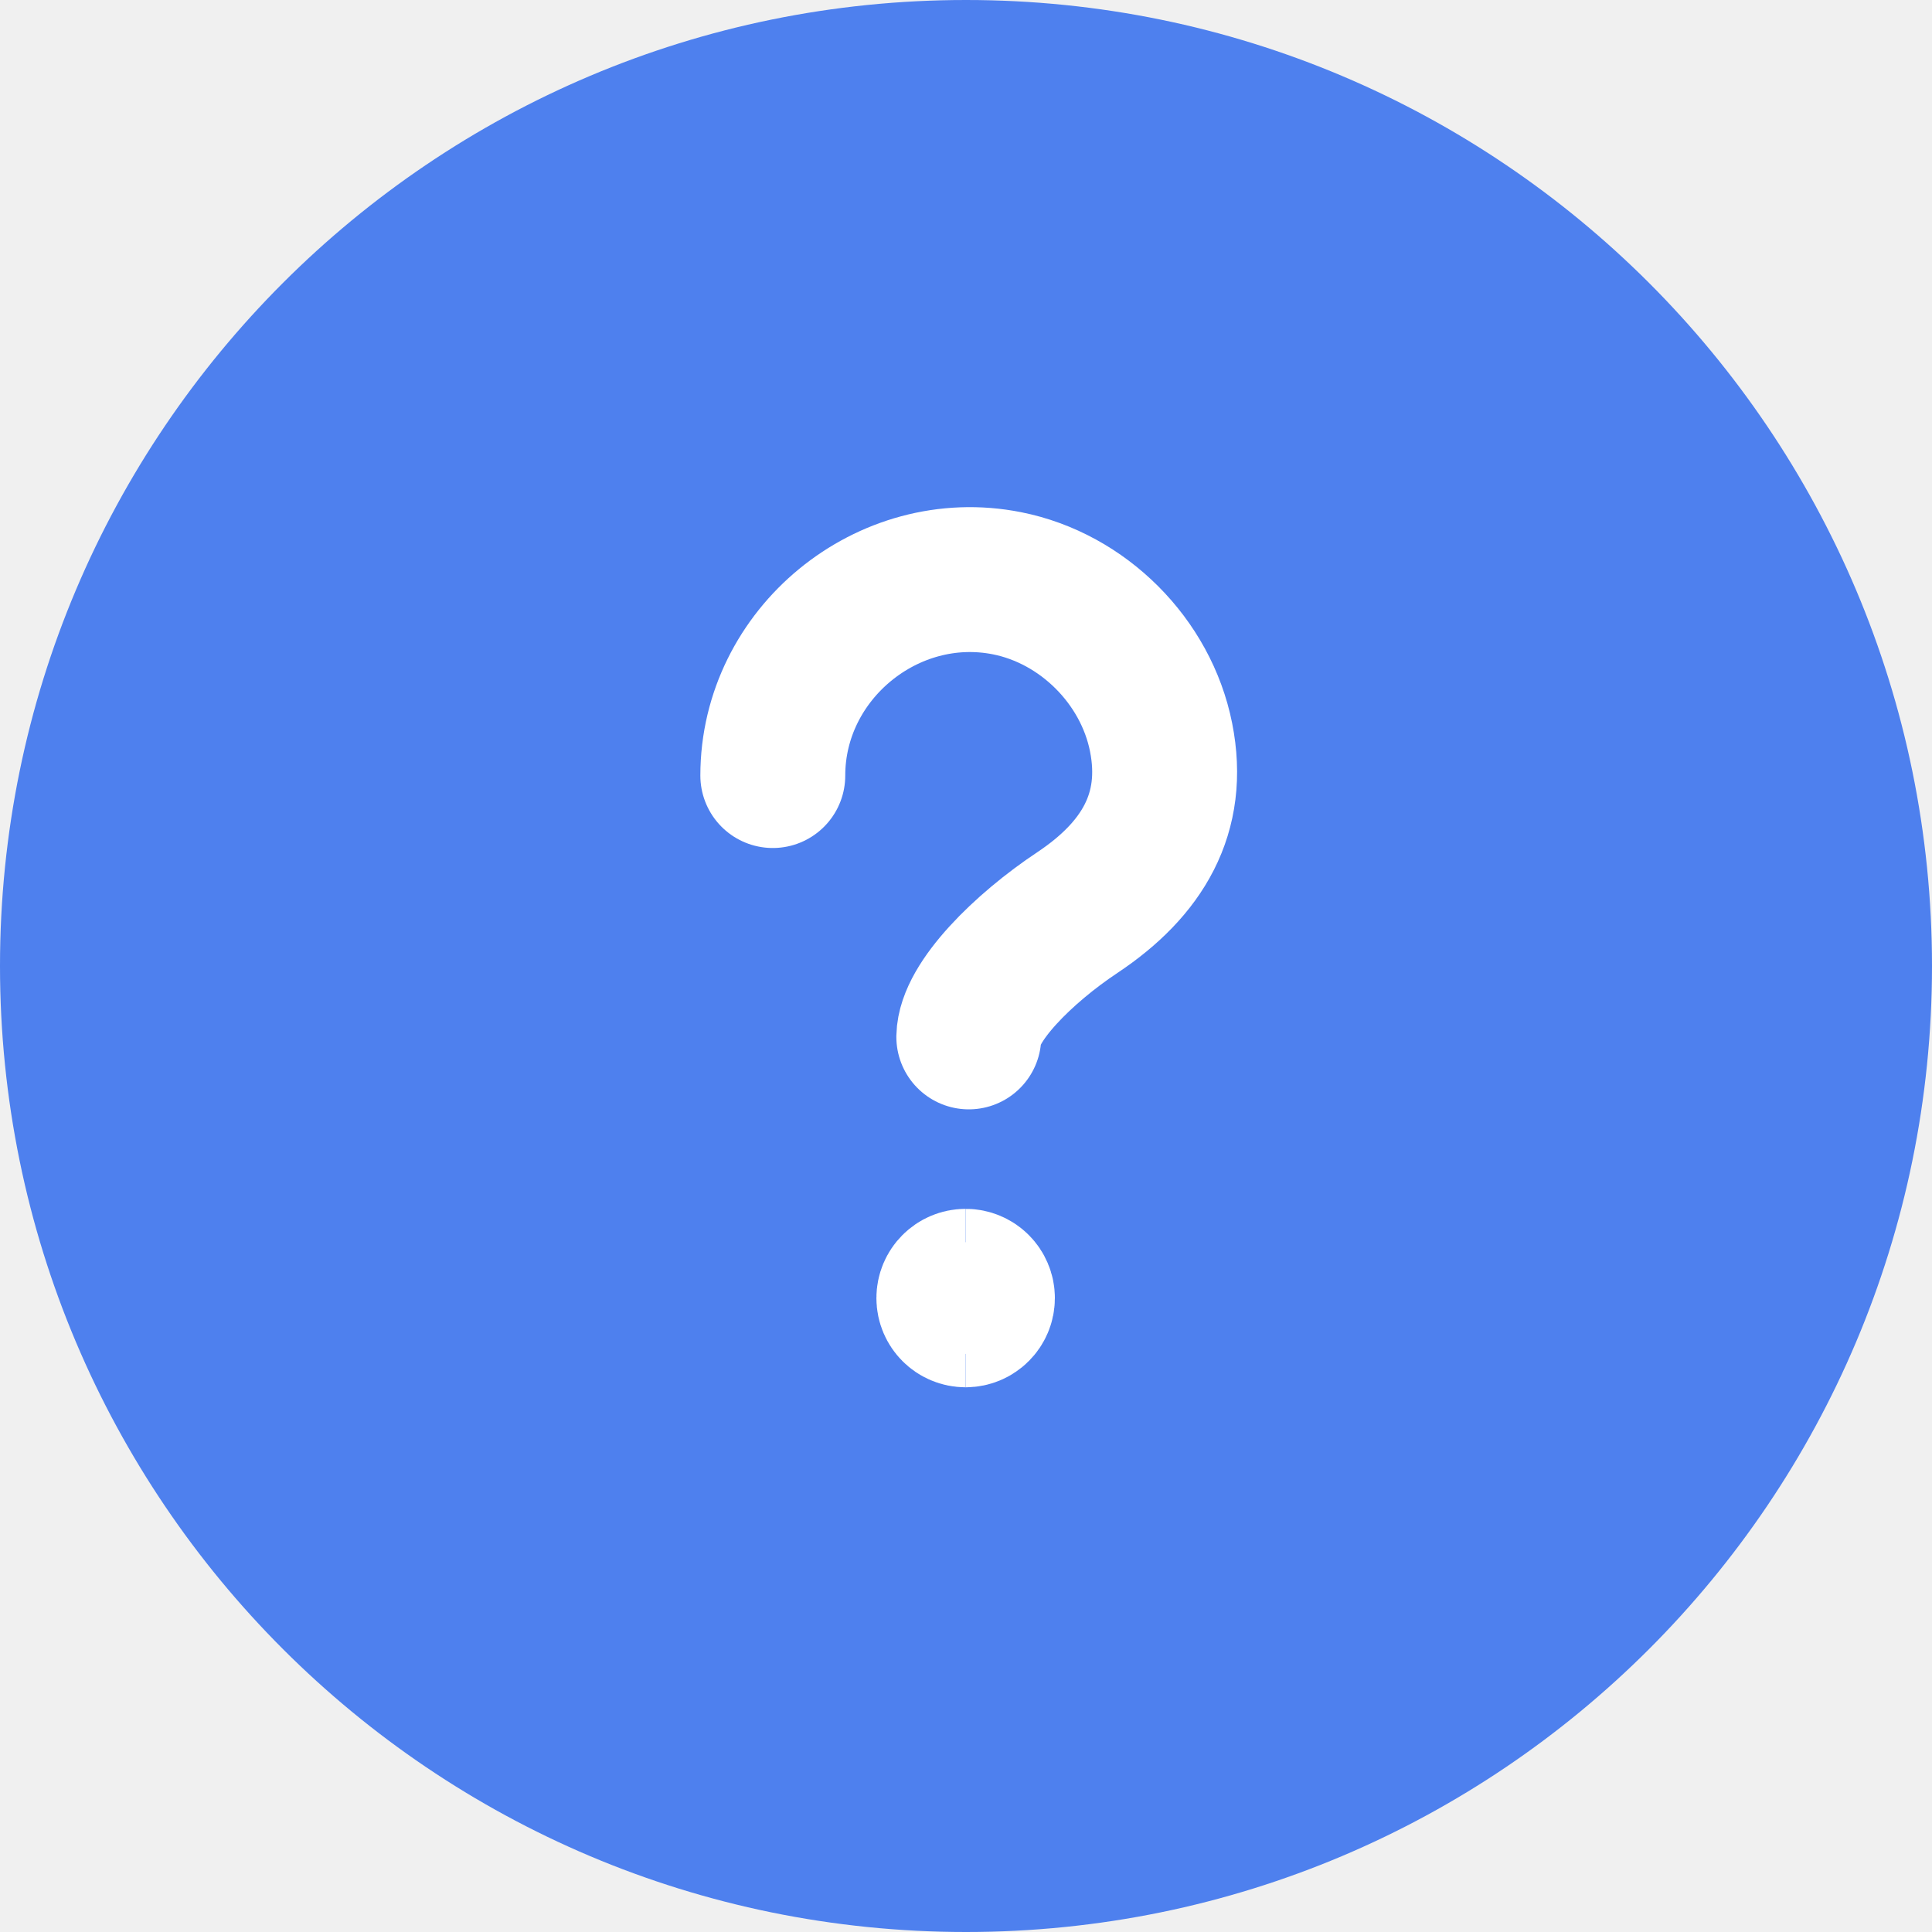
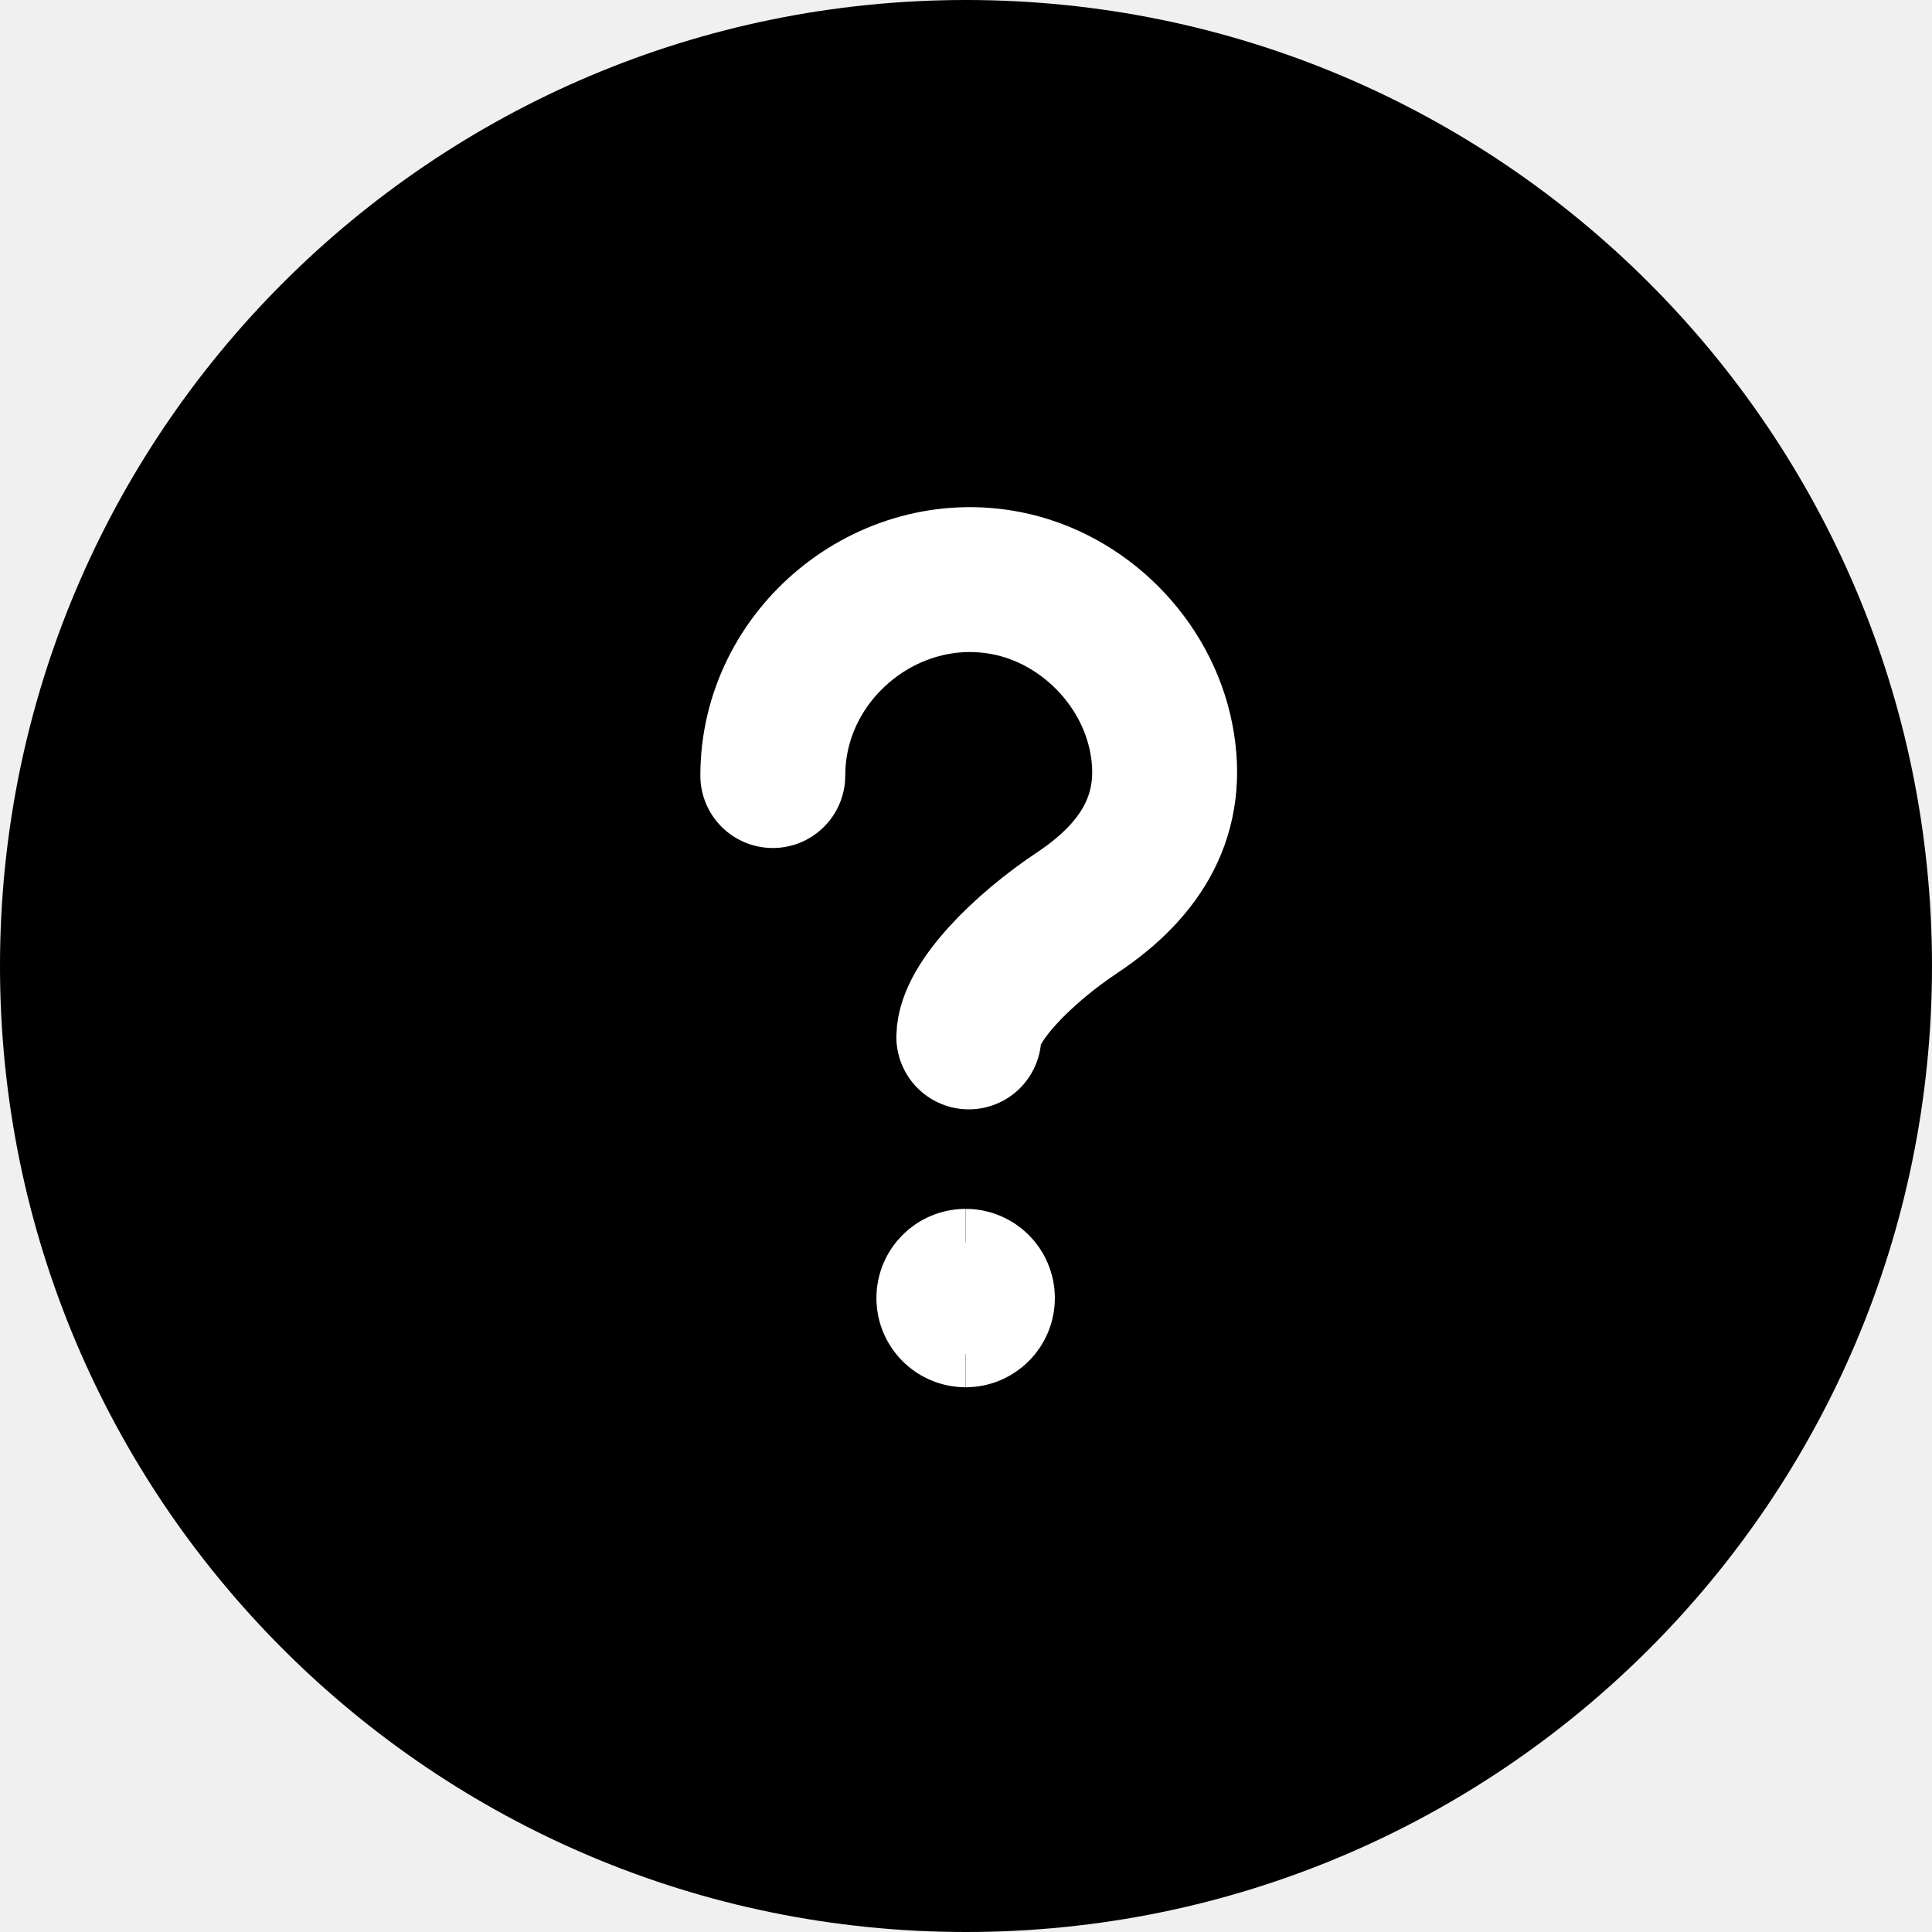
<svg xmlns="http://www.w3.org/2000/svg" width="40" height="40" viewBox="0 0 40 40" fill="none">
  <g clip-path="url(#clip0_3324_40128)">
-     <path d="M20 40C31.046 40 40 31.046 40 20C40 8.954 31.046 0 20 0C8.954 0 0 8.954 0 20C0 31.046 8.954 40 20 40Z" fill="#4E80EE" />
+     <path d="M20 40C31.046 40 40 31.046 40 20C40 8.954 31.046 0 20 0C8.954 0 0 8.954 0 20C0 31.046 8.954 40 20 40Z" fill="currentColor" />
    <path d="M20.058 21.468C20.071 20.75 21.182 19.639 22.313 18.889C23.648 17.997 24.352 16.84 24.039 15.265C23.726 13.691 22.425 12.389 20.85 12.076C18.379 11.585 16 13.537 16 16.057" stroke="white" stroke-width="3" stroke-linecap="round" stroke-linejoin="round" />
    <path d="M19.992 27.222C19.8 27.222 19.645 27.067 19.645 26.875C19.645 26.683 19.8 26.528 19.992 26.528" stroke="white" stroke-width="3" />
    <path d="M19.993 27.222C20.184 27.222 20.34 27.067 20.34 26.875C20.34 26.683 20.184 26.528 19.993 26.528" stroke="white" stroke-width="3" />
  </g>
  <defs>
    <clipPath id="clip0_3324_40128">
      <rect width="40" height="40" fill="white" />
    </clipPath>
  </defs>
</svg>
